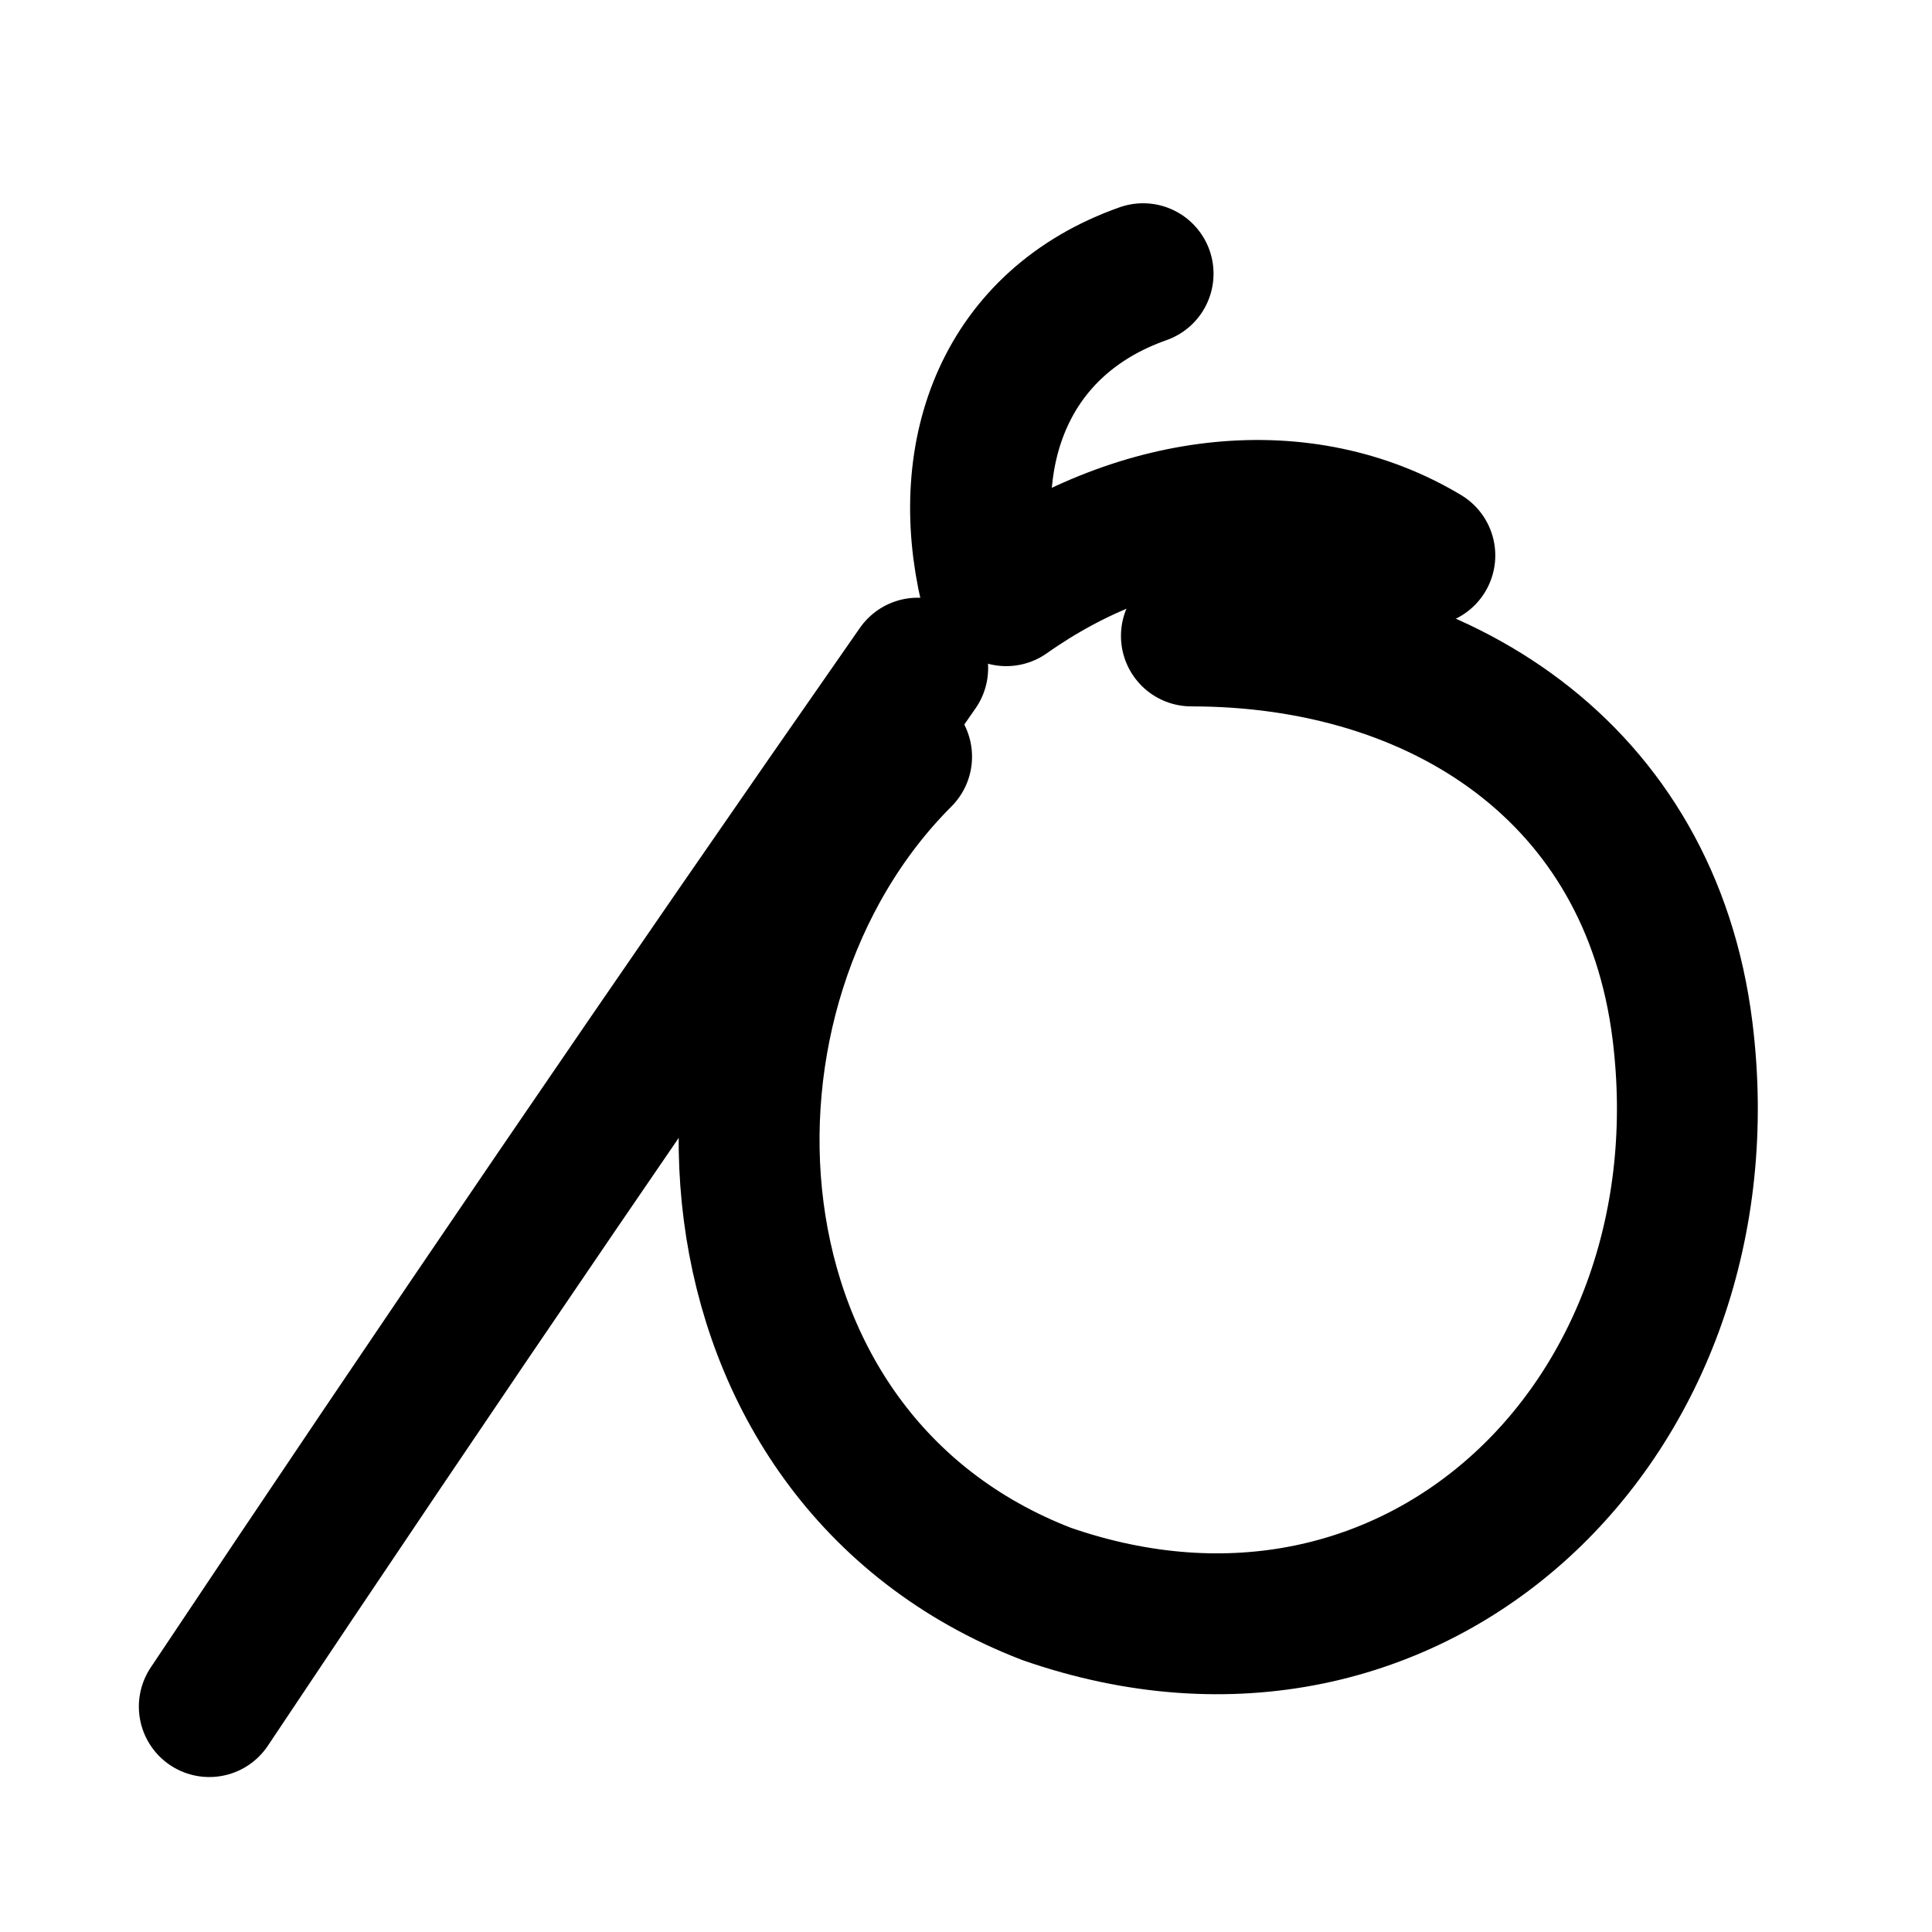
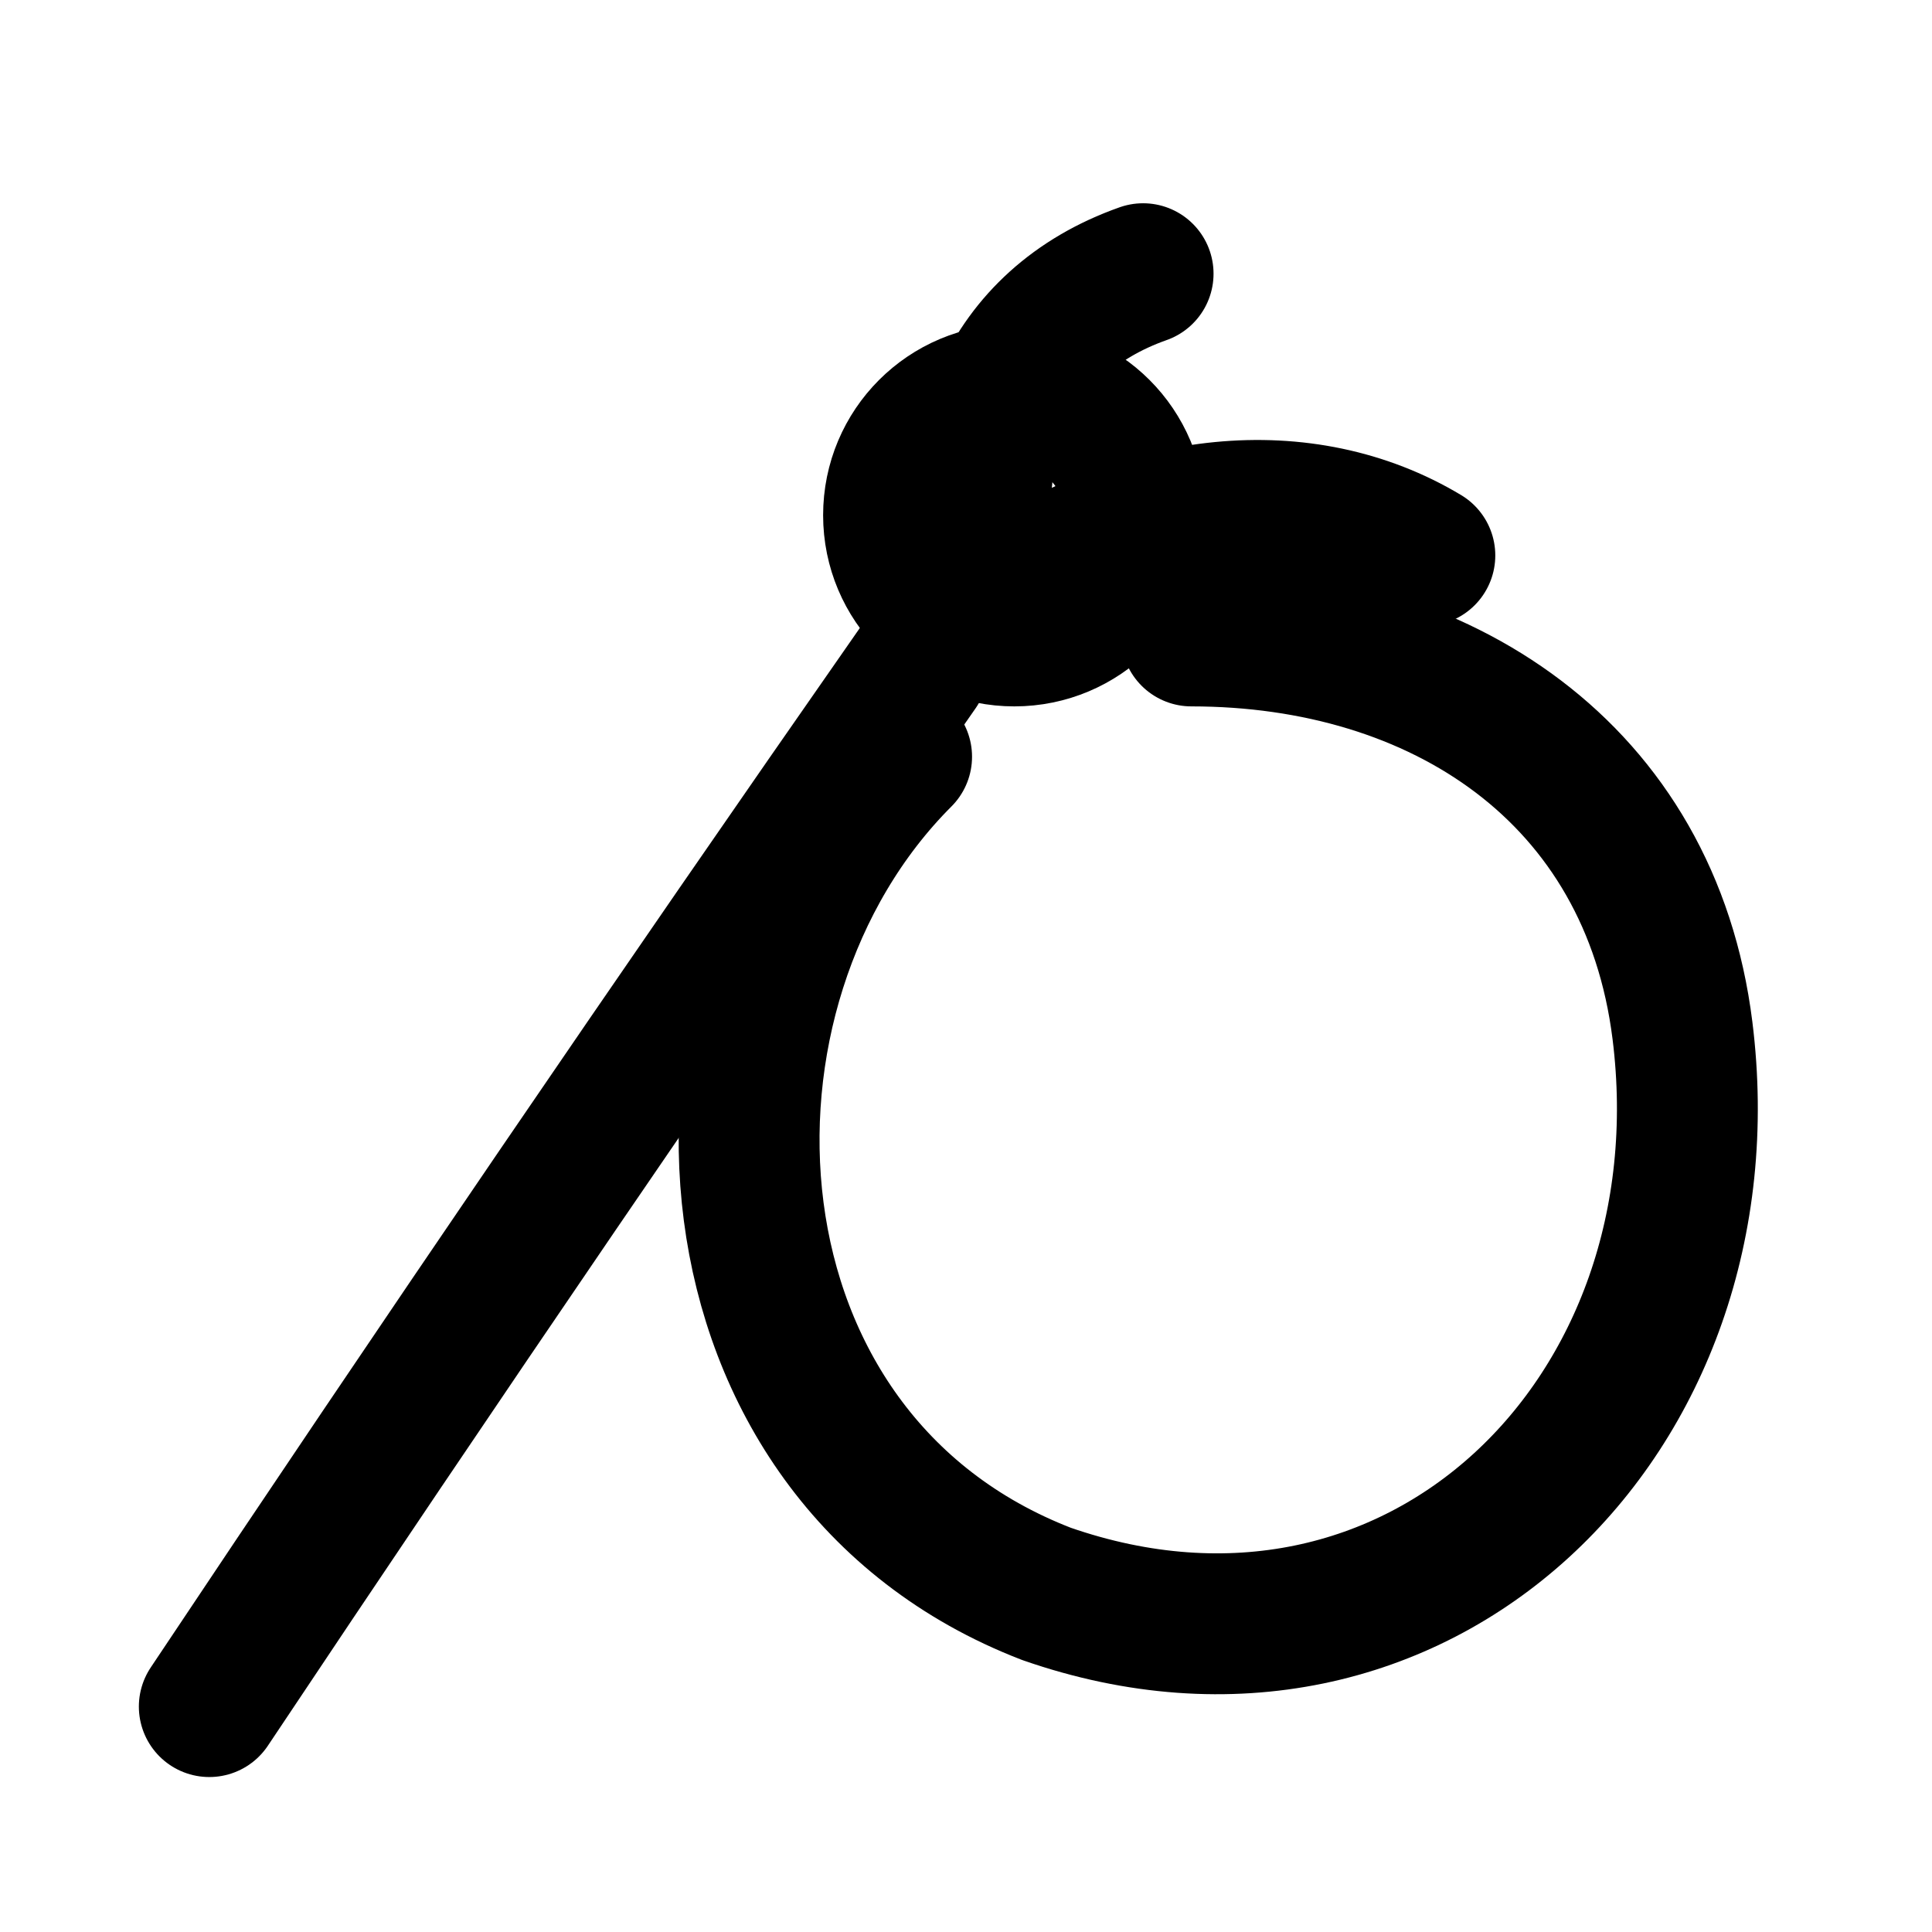
<svg xmlns="http://www.w3.org/2000/svg" viewBox="0 0 24 24" fill="none" stroke="currentColor" stroke-width="1.75" stroke-linecap="round" stroke-linejoin="round">
  <path d="M2.6 21.2 C5.4 17 8.4 12.6 11.4 8.3" />
  <path d="M11.2 9.4 C8.3 12.3 8.6 18.1 13 19.8 C17.6 21.4 21.5 17.6 20.9 12.8 C20.5 9.6 17.9 7.9 14.8 7.9" data-role="body" />
  <path d="M12.3 7.3 C11.9 5.6 12.5 4 14.2 3.4" />
  <path d="M12.5 7.4 C14.2 6.2 16.2 6 17.7 6.9" />
+   <path d="M12.6 4.9 C13.43 4.9 14.1 5.57 14.1 6.4 C14.1 7.23 13.43 7.9 12.6 7.9 C11.77 7.9 11.1 7.23 11.1 6.4 C11.1 5.57 11.77 4.9 12.6 4.9" data-role="mark" data-rest="hidden" />
</svg>
